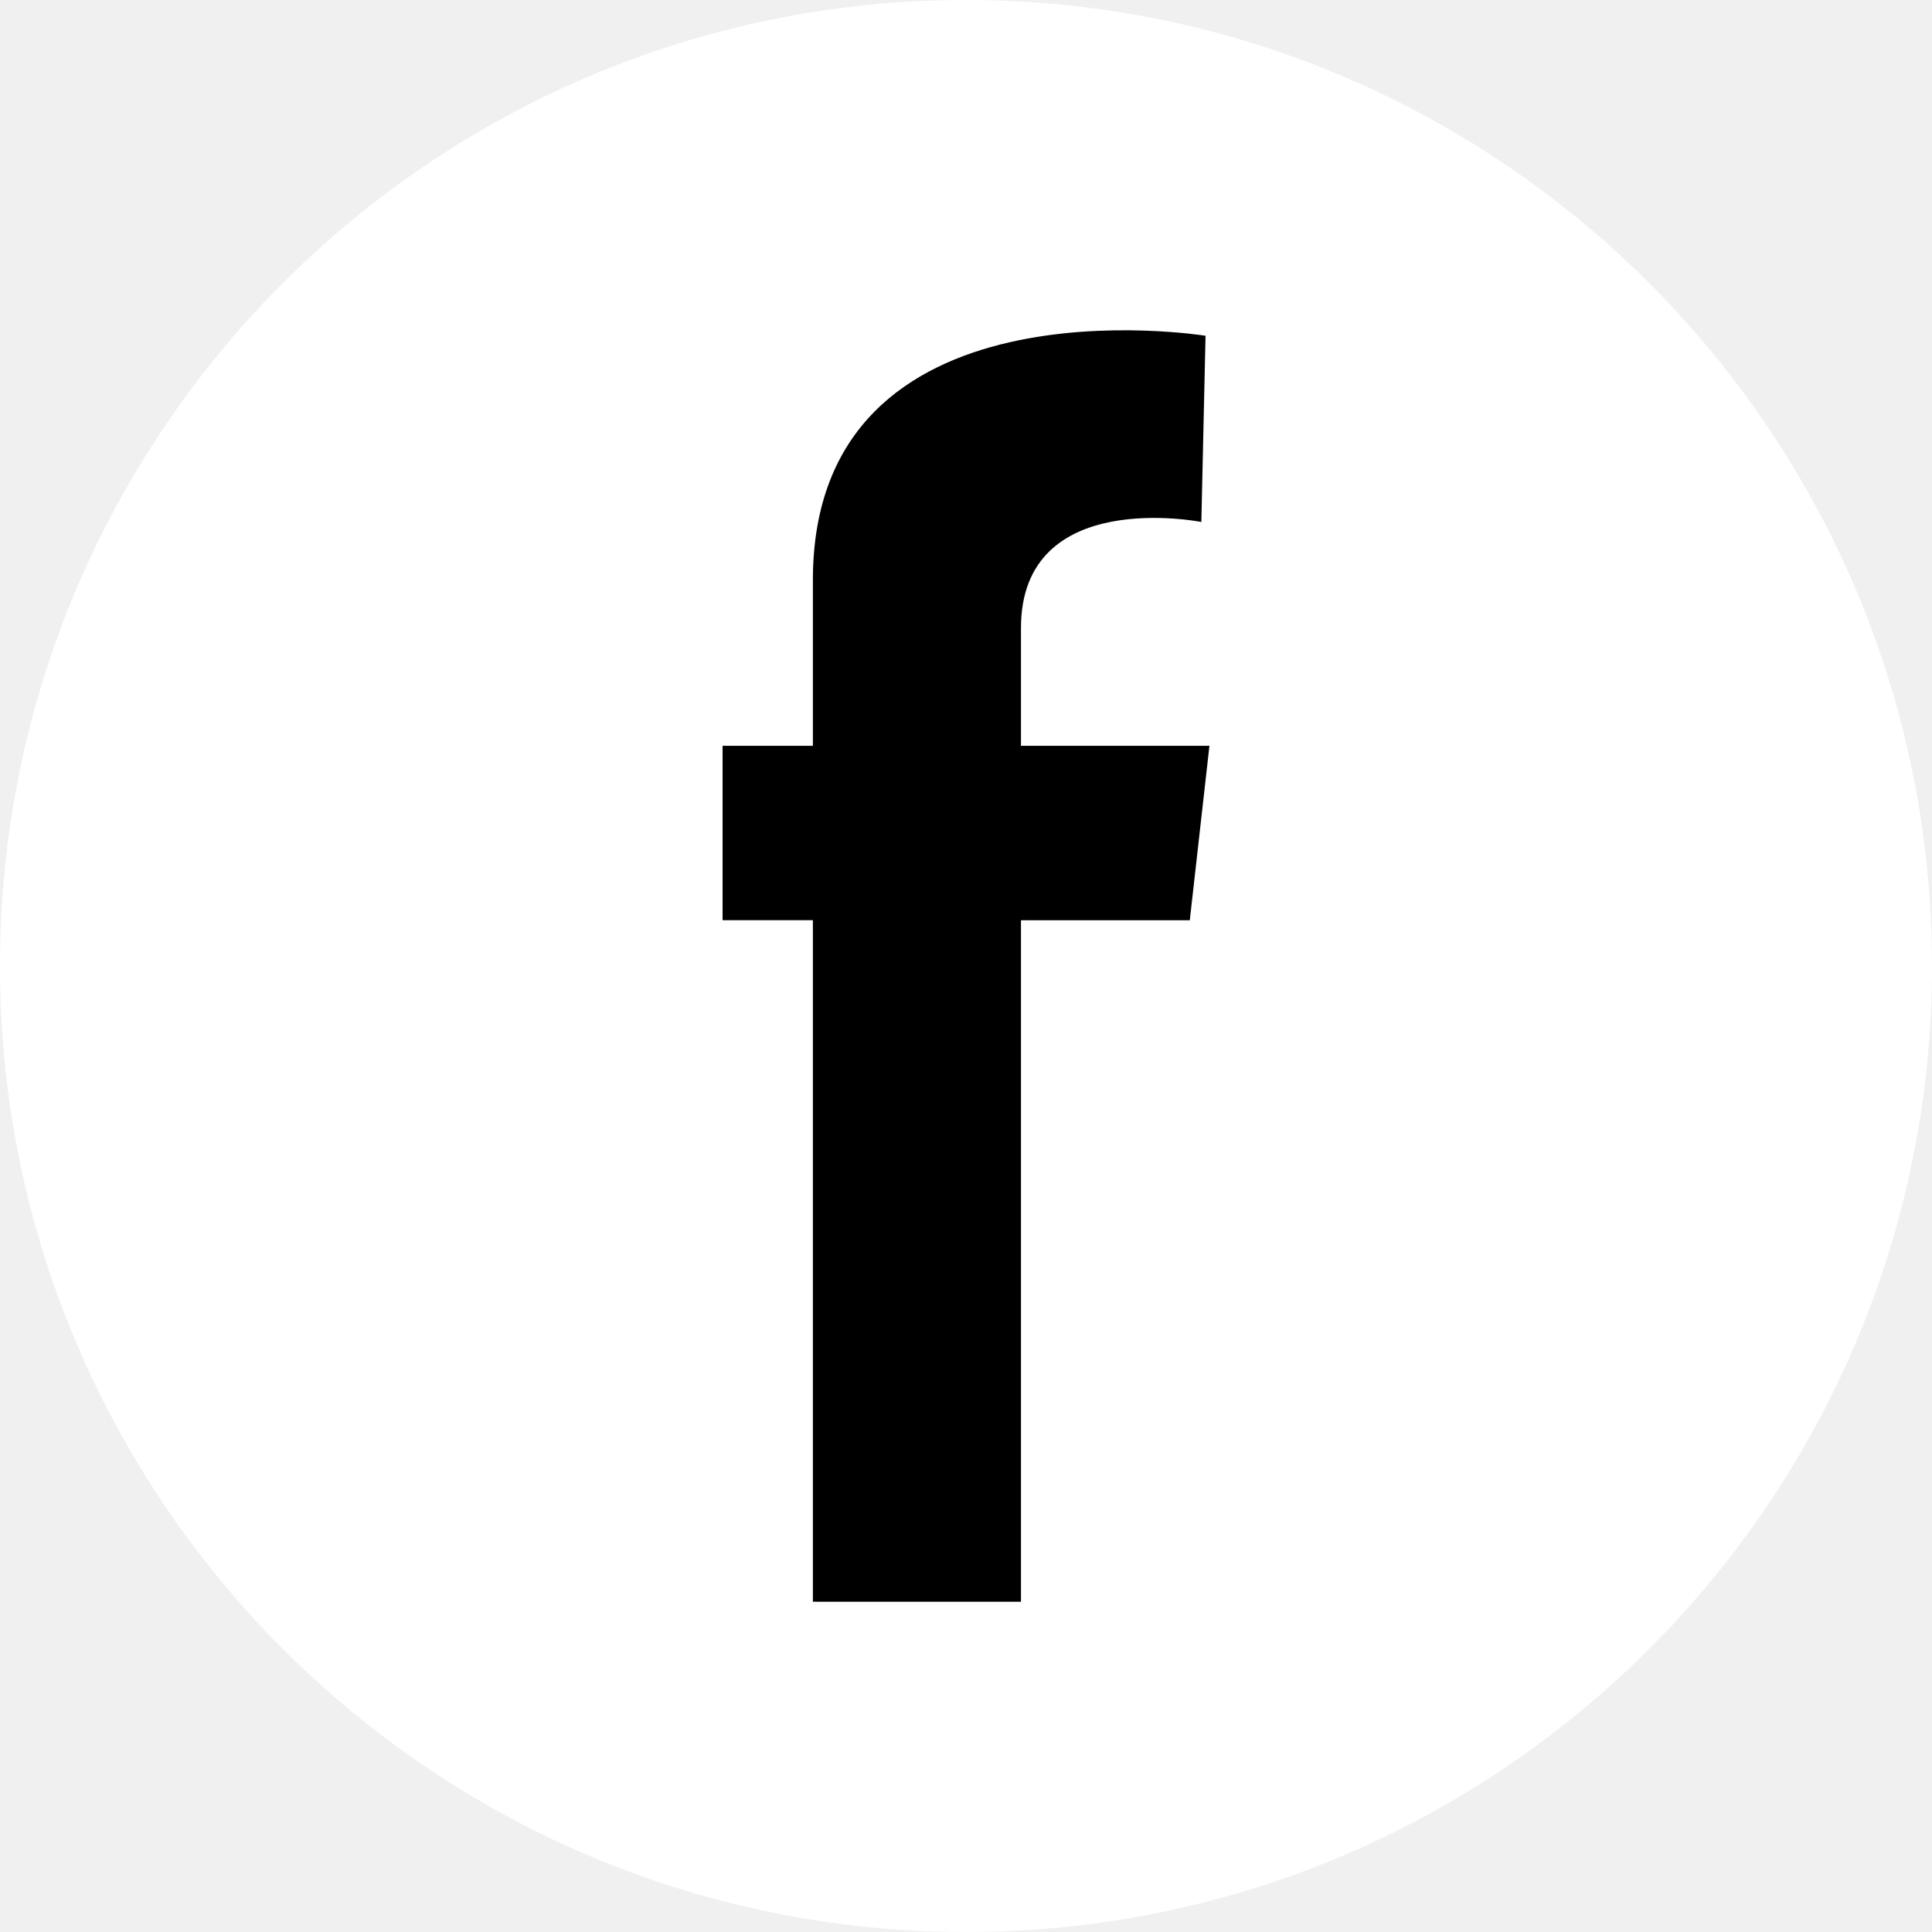
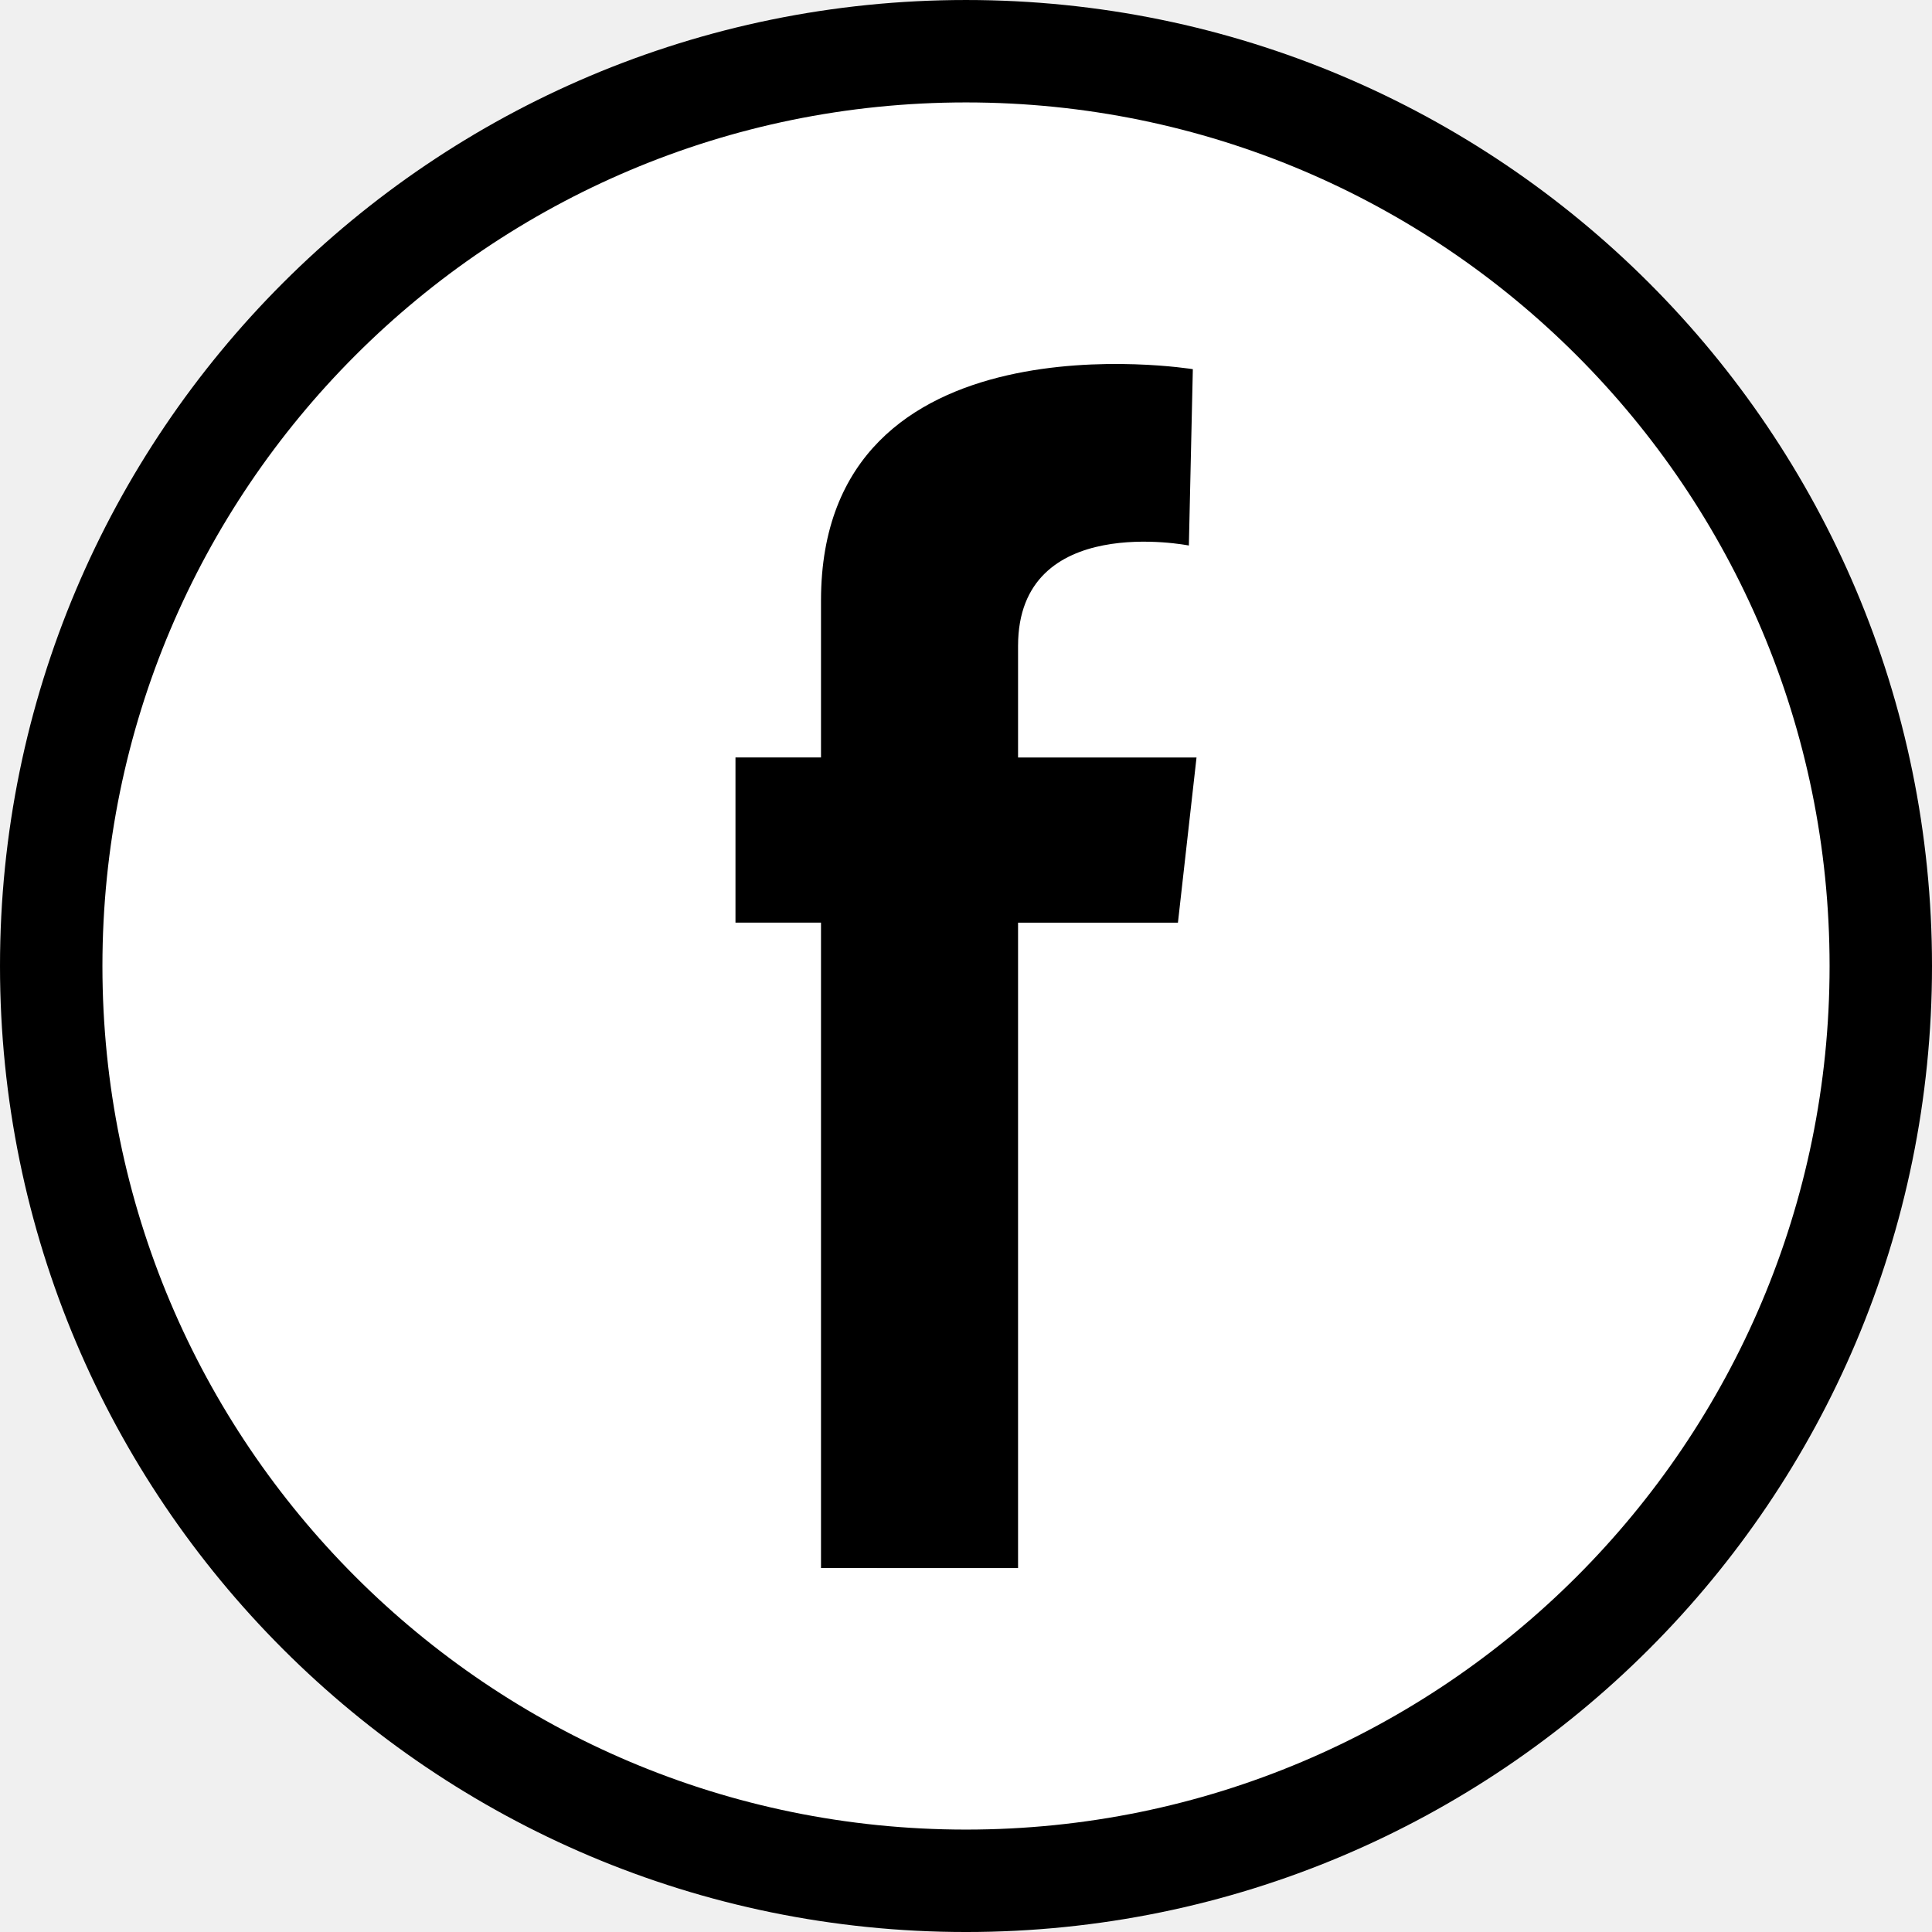
- <svg xmlns="http://www.w3.org/2000/svg" version="1.1" width="71.454" height="71.454" viewBox="0,0,71.454,71.454">
-   <g transform="translate(-204.2729,-144.2728)">
-     <g stroke="none" stroke-miterlimit="10">
-       <path d="M204.273,180c0,-19.732 15.996,-35.727 35.727,-35.727c19.732,0 35.727,15.996 35.727,35.727c0,19.732 -15.996,35.727 -35.727,35.727c-19.732,0 -35.727,-15.996 -35.727,-35.727z" fill="#ffffff" stroke-width="NaN" />
-       <path d="M234.337,203.512c0,0 0,-13.884 0,-25.206h-3.34v-6.451h3.34c0,-2.572 0,-4.719 0,-6.127c0,-11.401 14.522,-9.037 14.522,-9.037l-0.155,6.887c0,0 -6.671,-1.328 -6.671,3.921c0,1.119 0,2.613 0,4.357h6.97l-0.726,6.451h-6.244c0,11.076 0,25.206 0,25.206z" fill="#000000" stroke-width="0" />
+ <svg xmlns="http://www.w3.org/2000/svg" version="1.1" width="75.454" height="75.454" viewBox="0,0,75.454,75.454">
+   <g transform="translate(-202.2729,-142.2728)">
+     <g stroke-miterlimit="10">
+       <path d="M204.273,180c0,-19.732 15.996,-35.727 35.727,-35.727c19.732,0 35.727,15.996 35.727,35.727c0,19.732 -15.996,35.727 -35.727,35.727c-19.732,0 -35.727,-15.996 -35.727,-35.727z" fill="#ffffff" stroke="#000000" stroke-width="4" />
+       <path d="M234.337,203.512c0,0 0,-13.884 0,-25.206h-3.34v-6.451h3.34c0,-2.572 0,-4.719 0,-6.127c0,-11.401 14.522,-9.037 14.522,-9.037l-0.155,6.887c0,0 -6.671,-1.328 -6.671,3.921c0,1.119 0,2.613 0,4.357h6.97l-0.726,6.451h-6.244c0,11.076 0,25.206 0,25.206z" fill="#000000" stroke="none" stroke-width="0" />
    </g>
  </g>
</svg>
